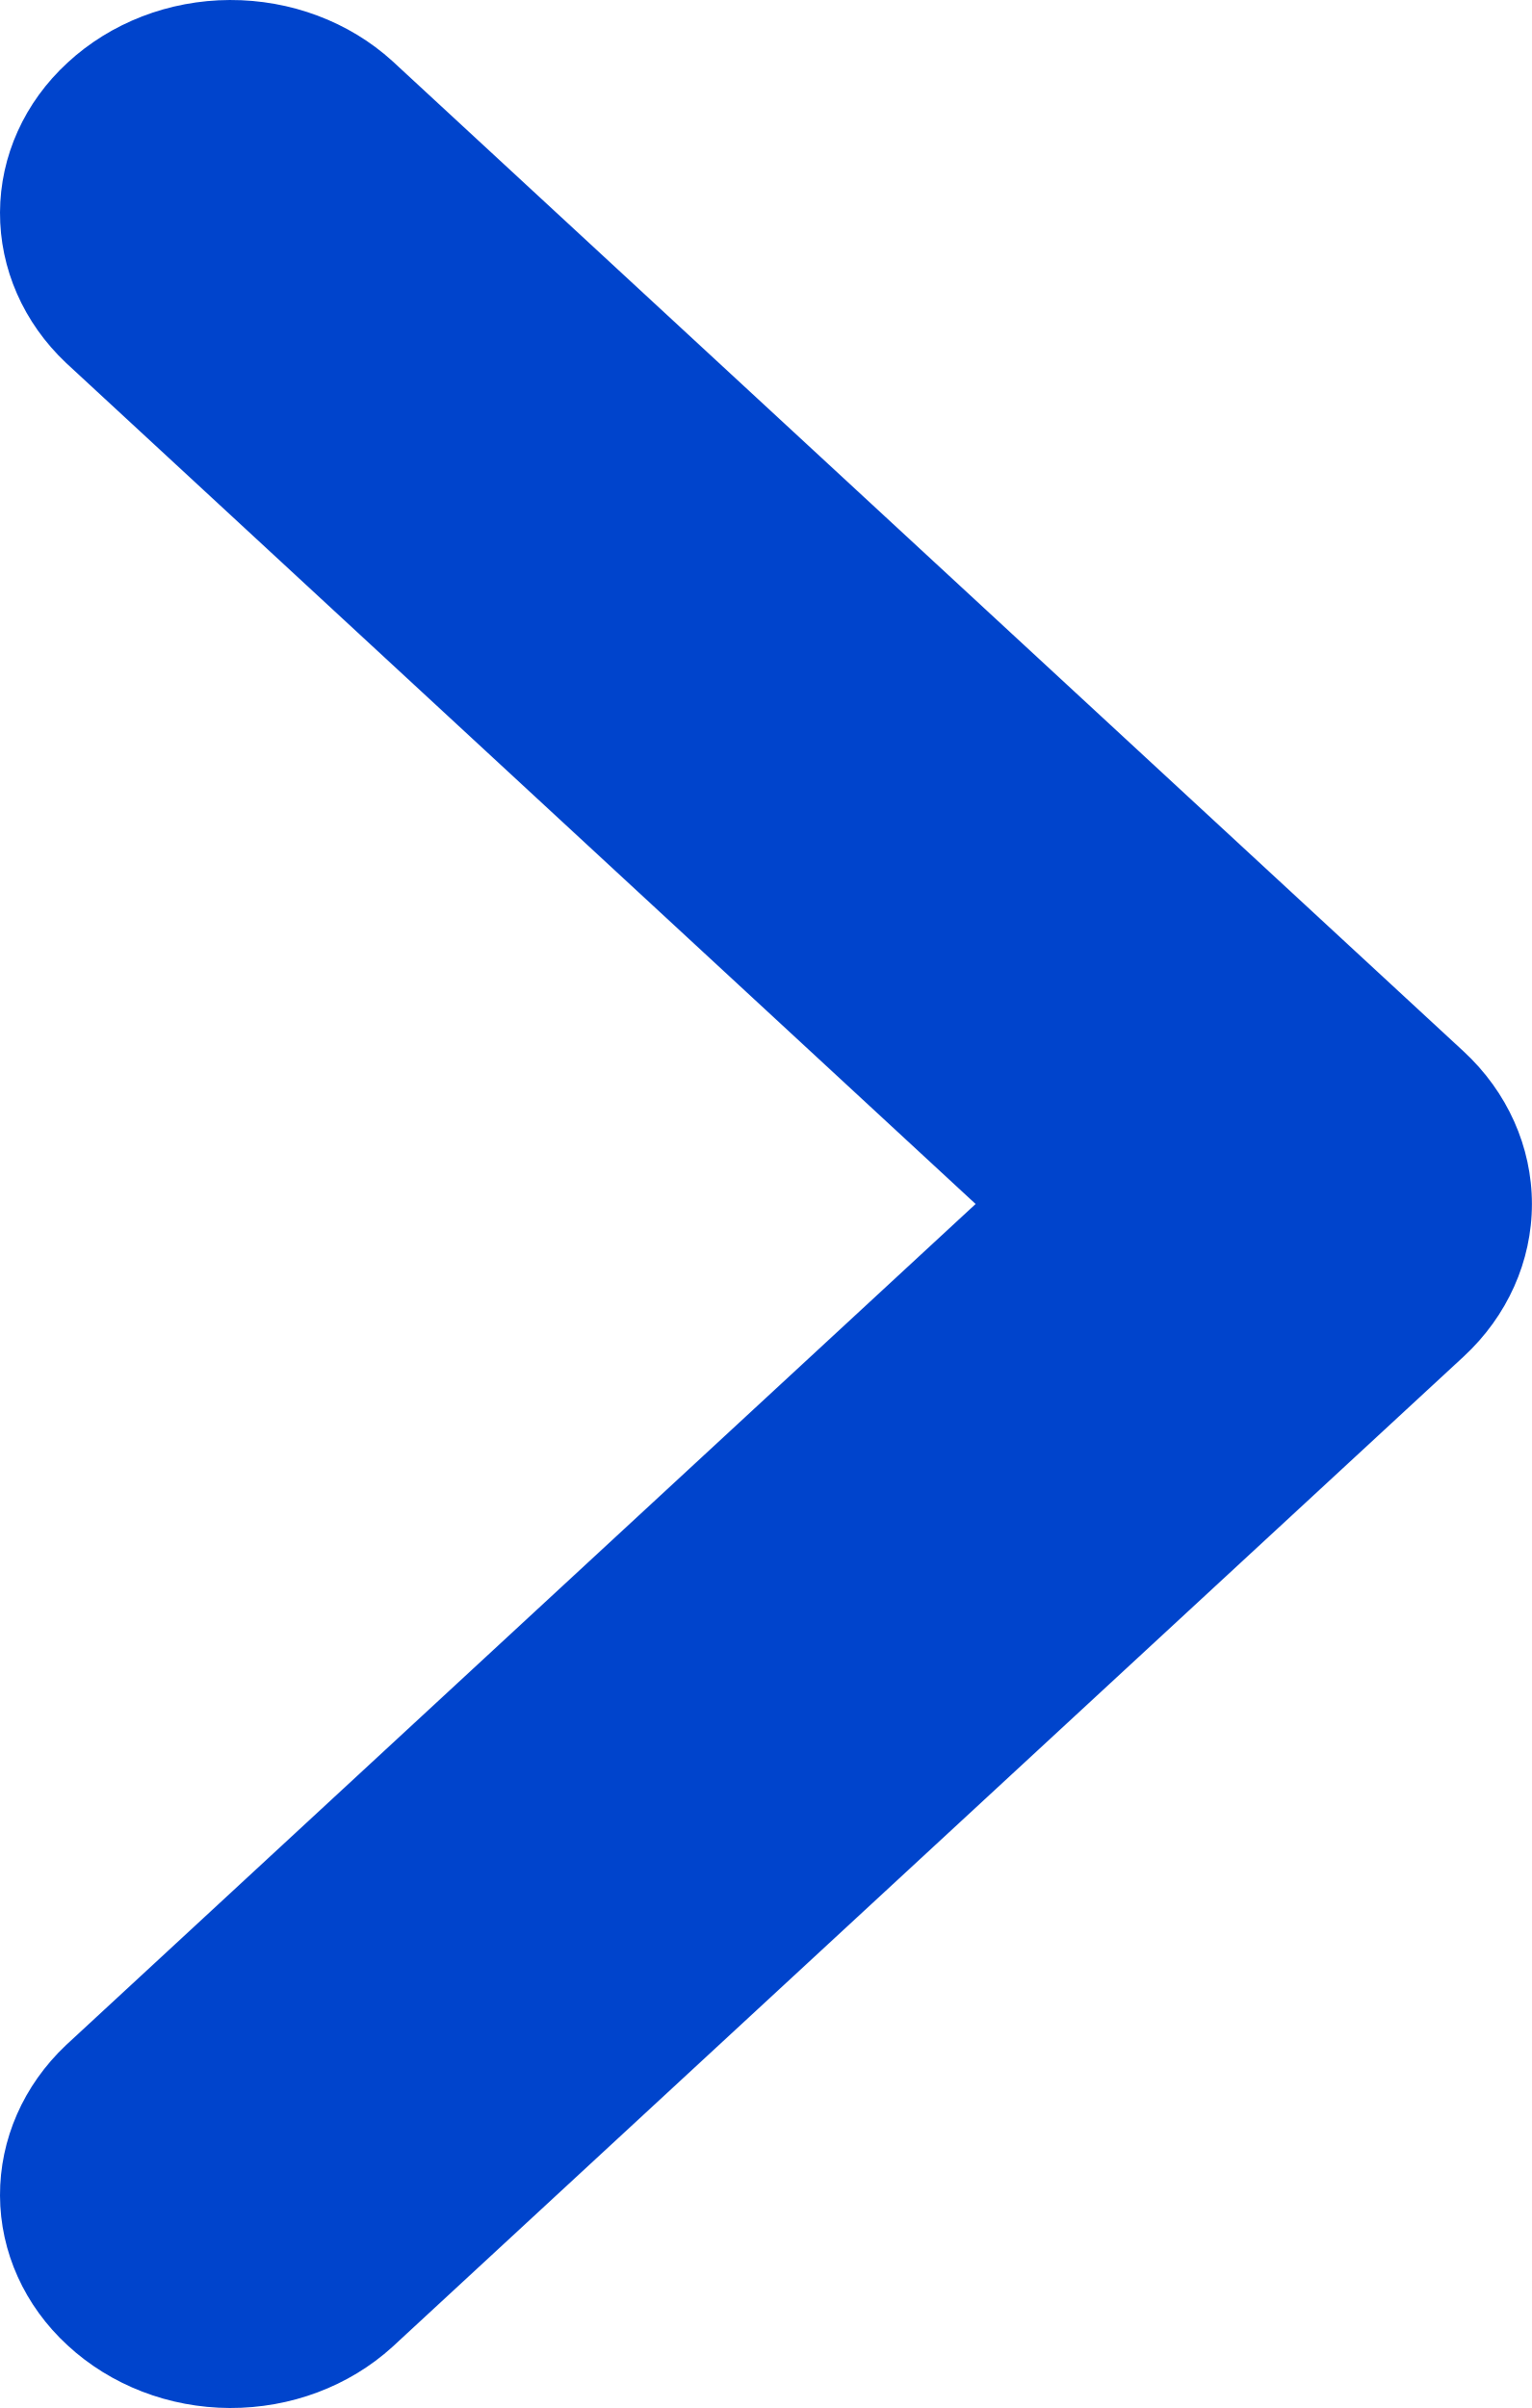
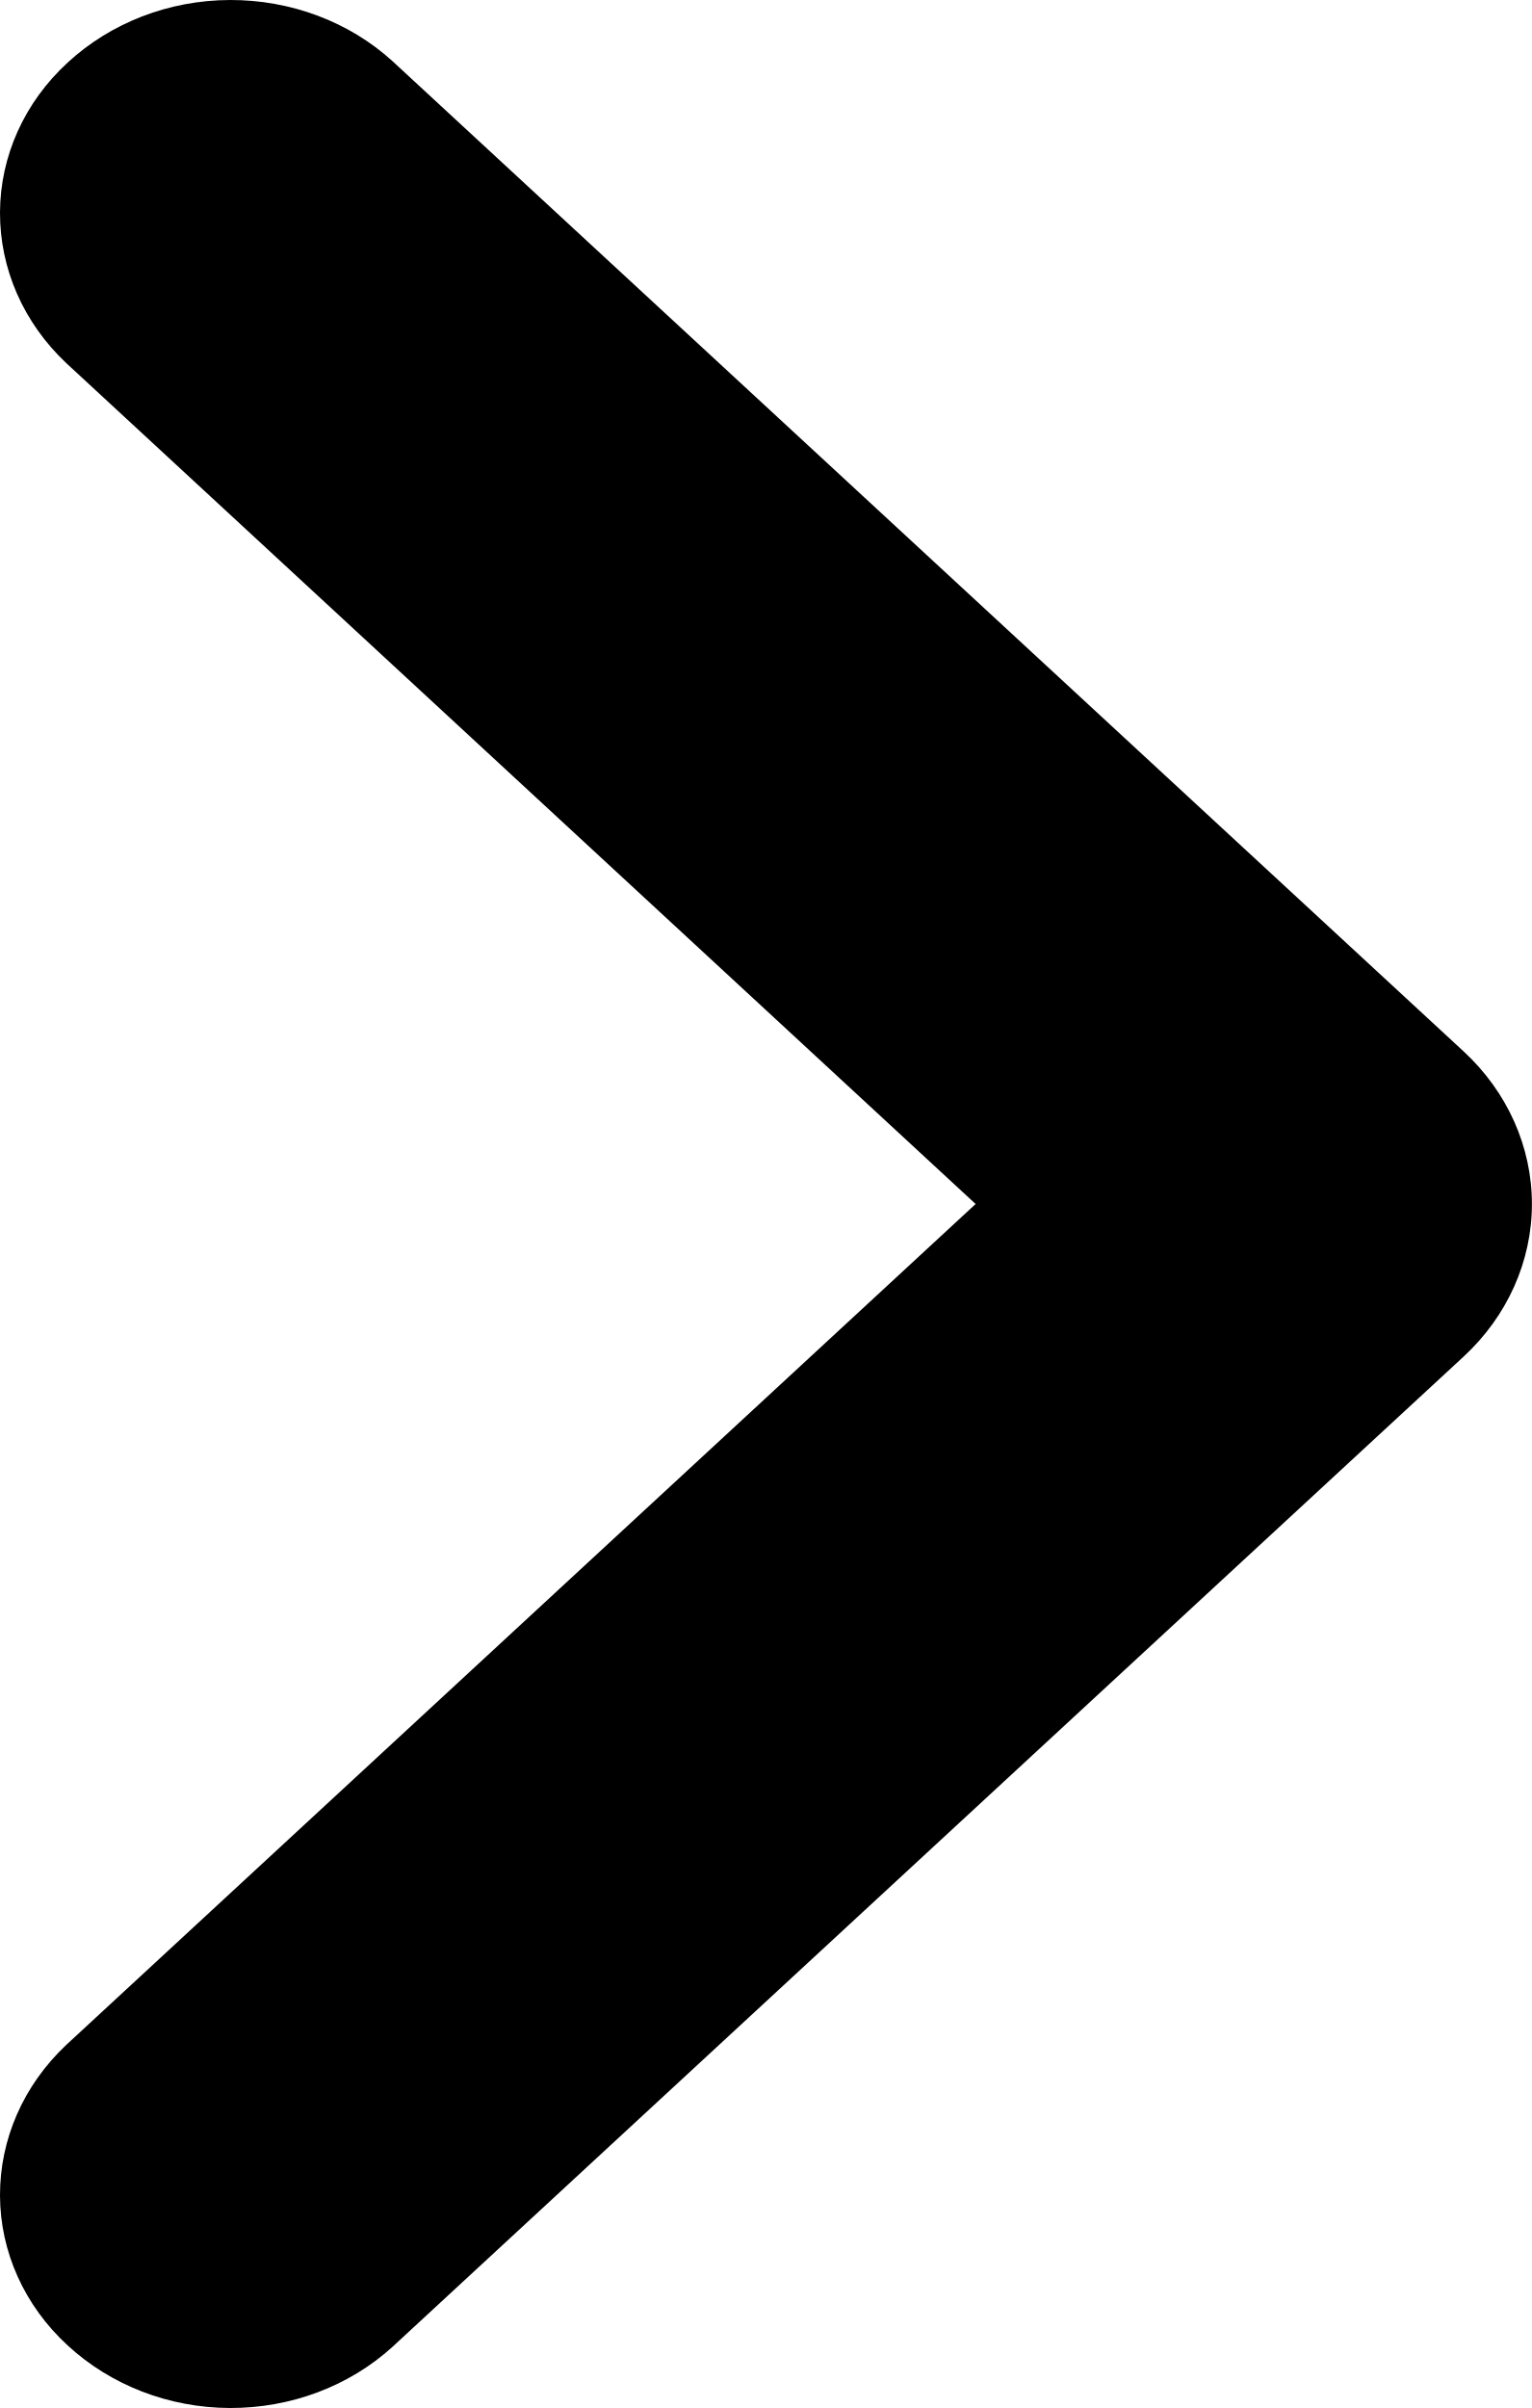
<svg xmlns="http://www.w3.org/2000/svg" width="7" height="11" viewBox="0 0 7 11" fill="none">
-   <path fill-rule="evenodd" clip-rule="evenodd" d="M6.688 4.803C6.888 4.988 7 5.239 7 5.5C7 5.761 6.888 6.012 6.688 6.197L1.793 10.721C1.595 10.901 1.328 11.001 1.05 11C0.772 10.999 0.506 10.896 0.309 10.714C0.112 10.533 0.001 10.287 1.3474e-05 10.03C-0.001 9.773 0.107 9.526 0.302 9.342L4.458 5.5L0.302 1.658C0.107 1.474 -0.001 1.227 1.3474e-05 0.97C0.001 0.713 0.112 0.467 0.309 0.286C0.506 0.104 0.772 0.001 1.05 1.24561e-05C1.328 -0.001 1.595 0.099 1.793 0.279L6.688 4.803Z" fill="#0044CC" />
+   <path fill-rule="evenodd" clip-rule="evenodd" d="M6.688 4.803C6.888 4.988 7 5.239 7 5.5C7 5.761 6.888 6.012 6.688 6.197L1.793 10.721C1.595 10.901 1.328 11.001 1.05 11C0.772 10.999 0.506 10.896 0.309 10.714C0.112 10.533 0.001 10.287 1.3474e-05 10.03C-0.001 9.773 0.107 9.526 0.302 9.342L4.458 5.5L0.302 1.658C0.107 1.474 -0.001 1.227 1.3474e-05 0.97C0.001 0.713 0.112 0.467 0.309 0.286C0.506 0.104 0.772 0.001 1.05 1.24561e-05C1.328 -0.001 1.595 0.099 1.793 0.279L6.688 4.803Z" fill="currentcolor" />
</svg>
